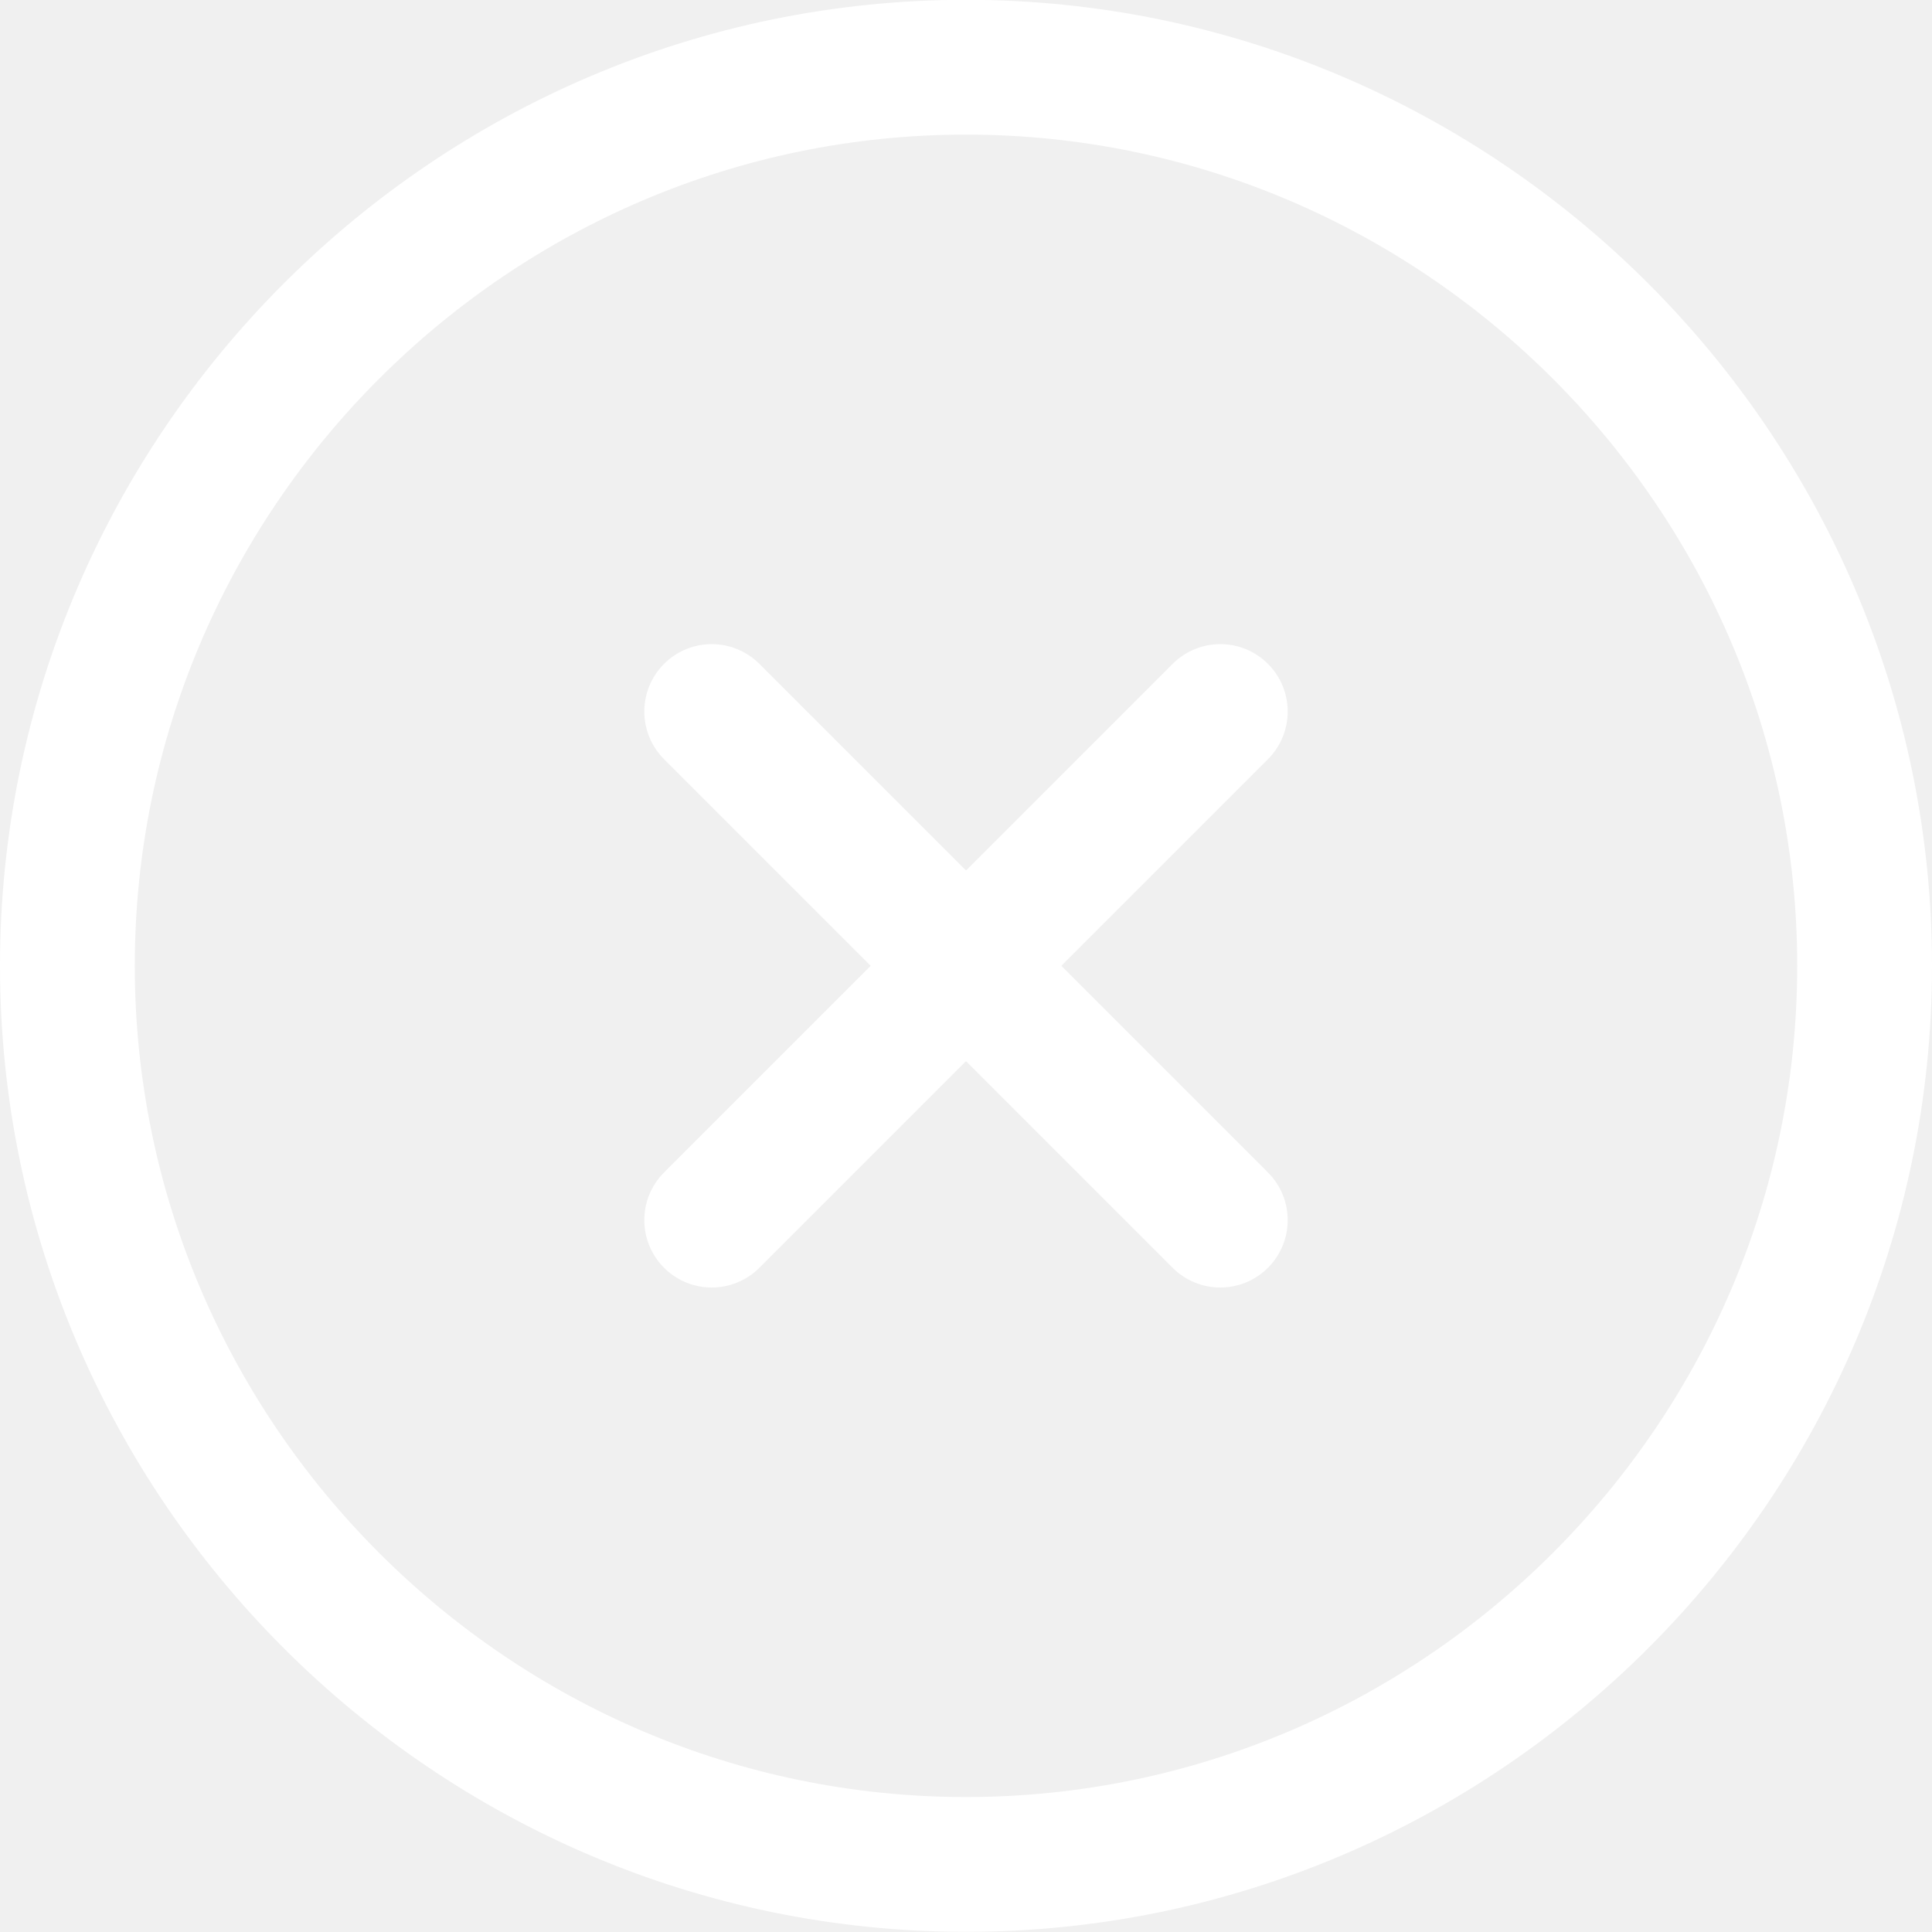
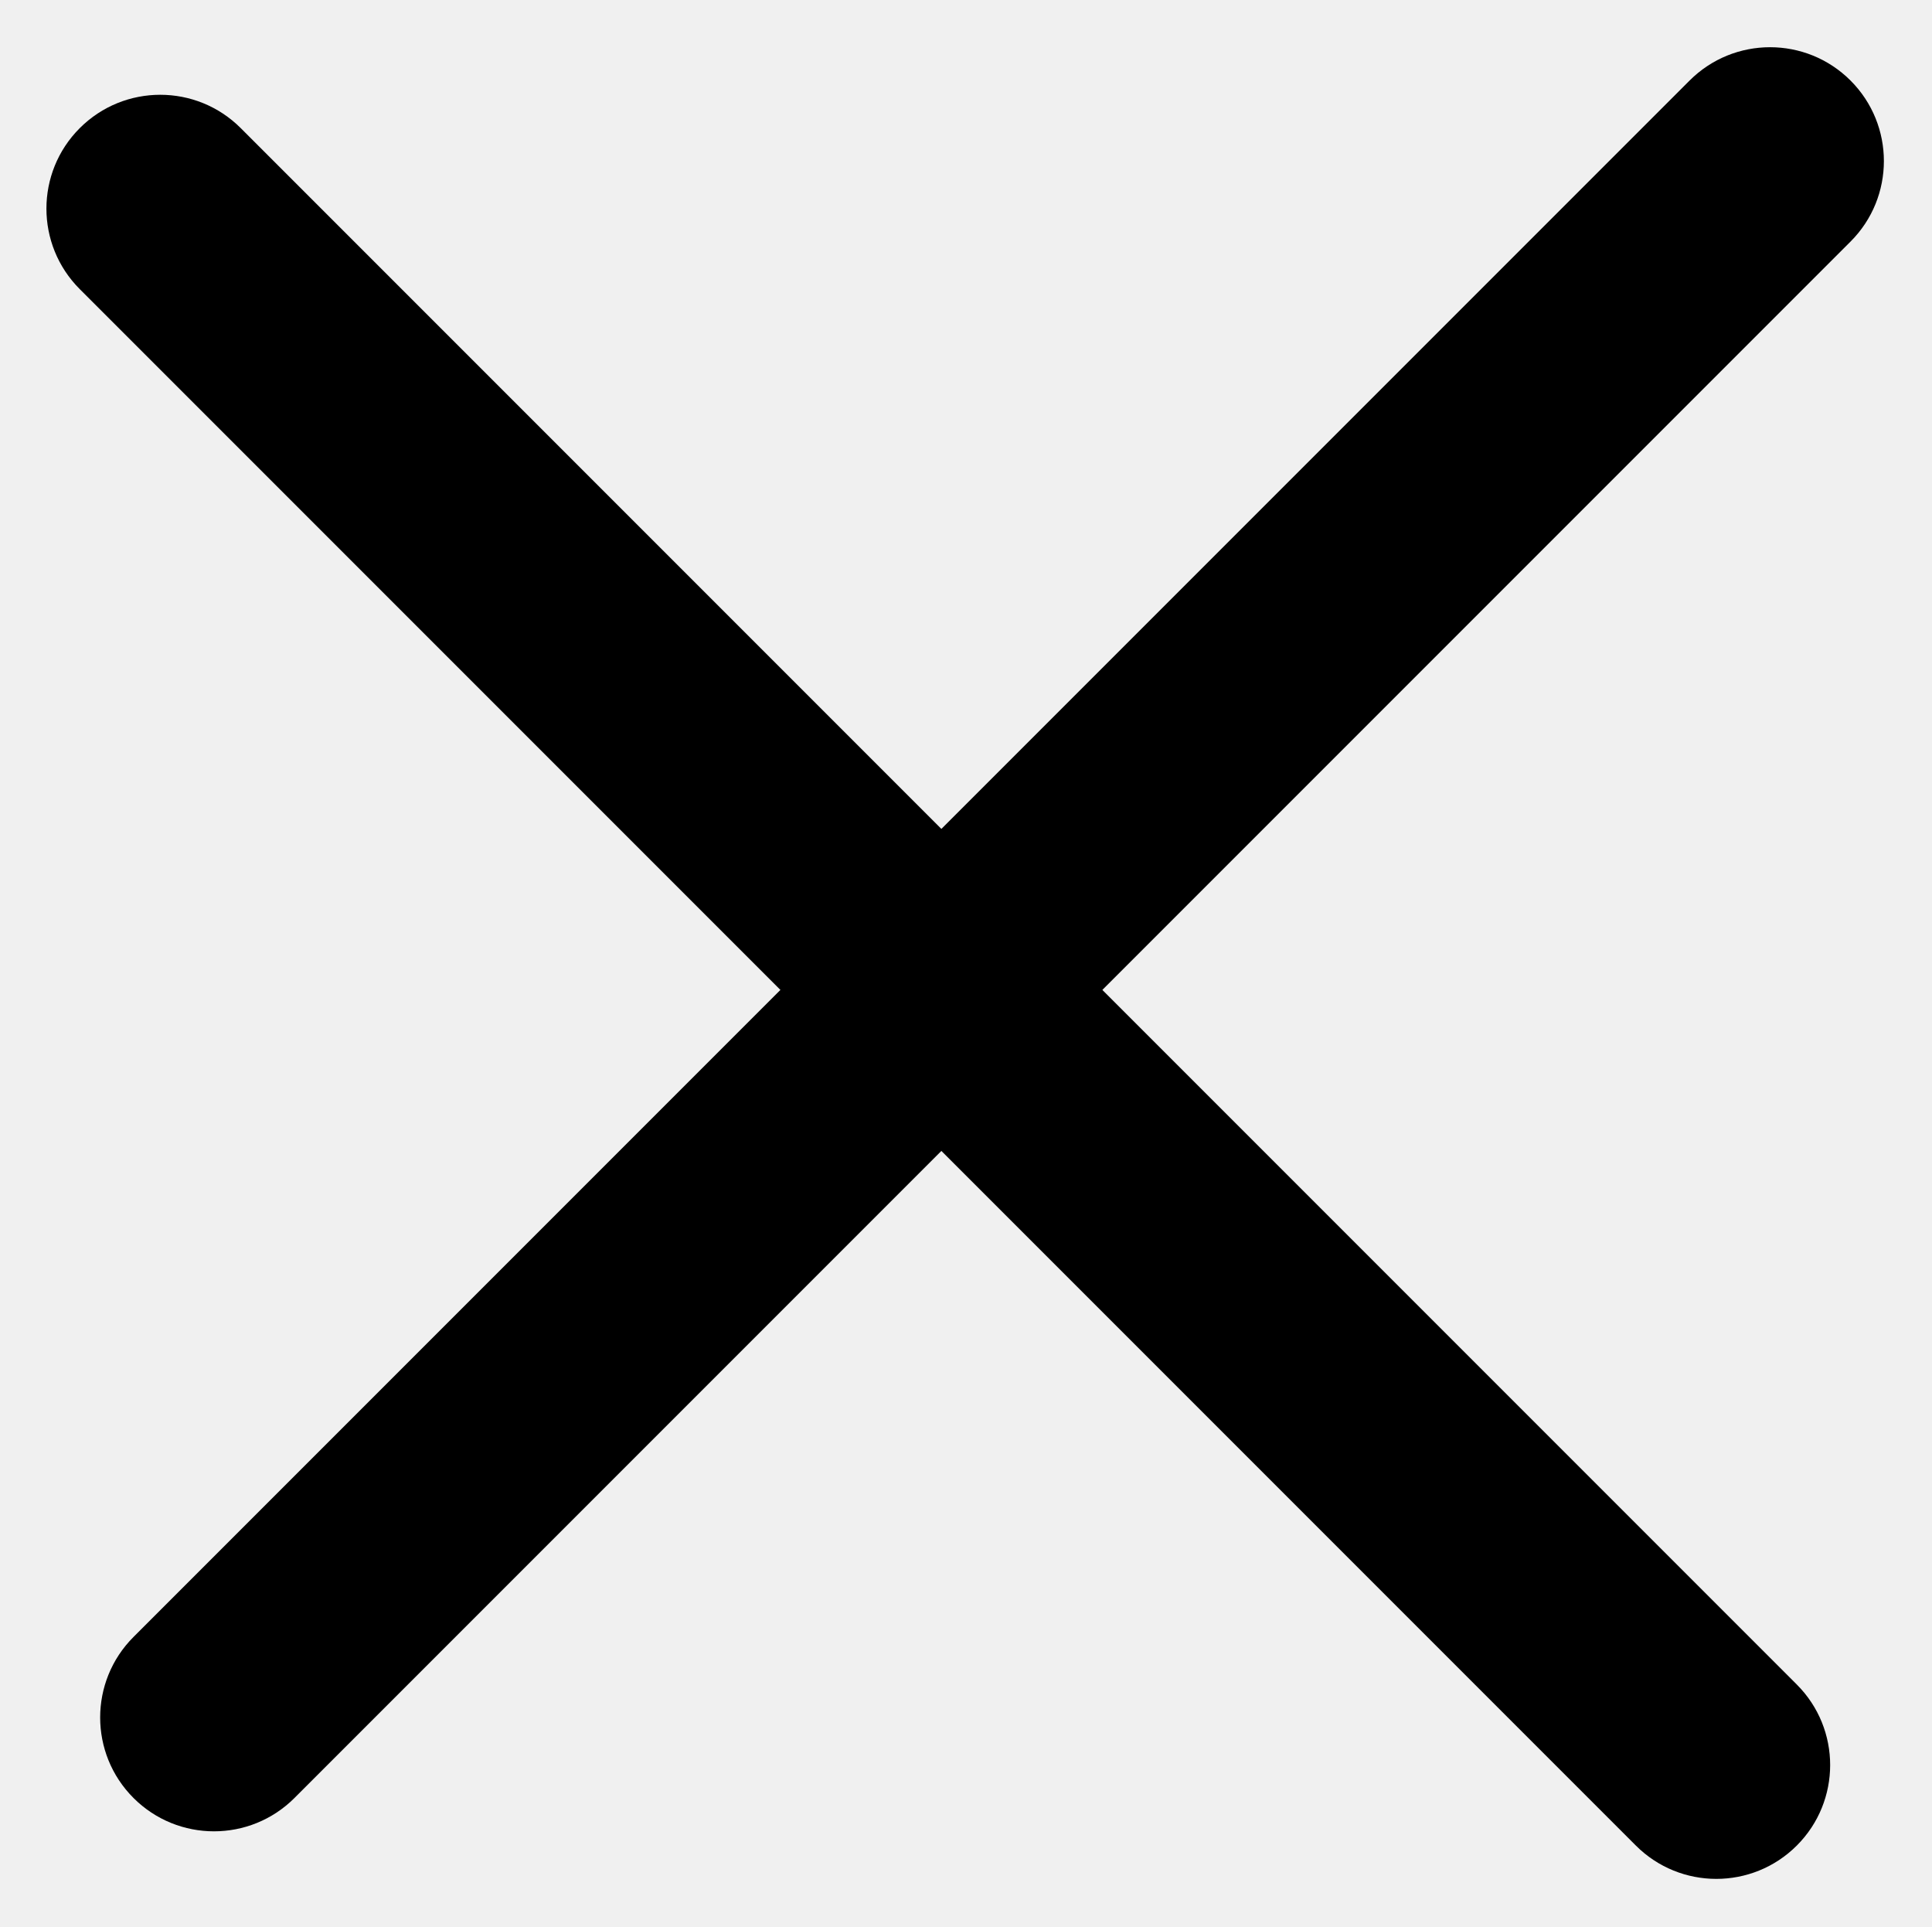
- <svg xmlns="http://www.w3.org/2000/svg" fill="none" viewBox="0.25 0.56 21.5 21.5">
-   <path d="M8.17 14.138L13.83 8.478M13.83 14.138L8.17 8.478M11 21.308C16.5 21.308 21 16.808 21 11.308C21 5.808 16.5 1.308 11 1.308C5.5 1.308 1 5.808 1 11.308C1 16.808 5.5 21.308 11 21.308Z" stroke="white" stroke-width="1.5" stroke-linecap="round" stroke-linejoin="round" />
+ <svg xmlns="http://www.w3.org/2000/svg" viewBox="8.64 9 12.73 12.69">
+   <rect x="9.696" y="9.314" width="16" height="1.5" rx="0.75" transform="rotate(45 9.69629 9.31372)" />
+   <rect x="8.989" y="20.314" width="16" height="1.5" rx="0.75" transform="rotate(-45 8.98926 20.3137)" />
</svg>
